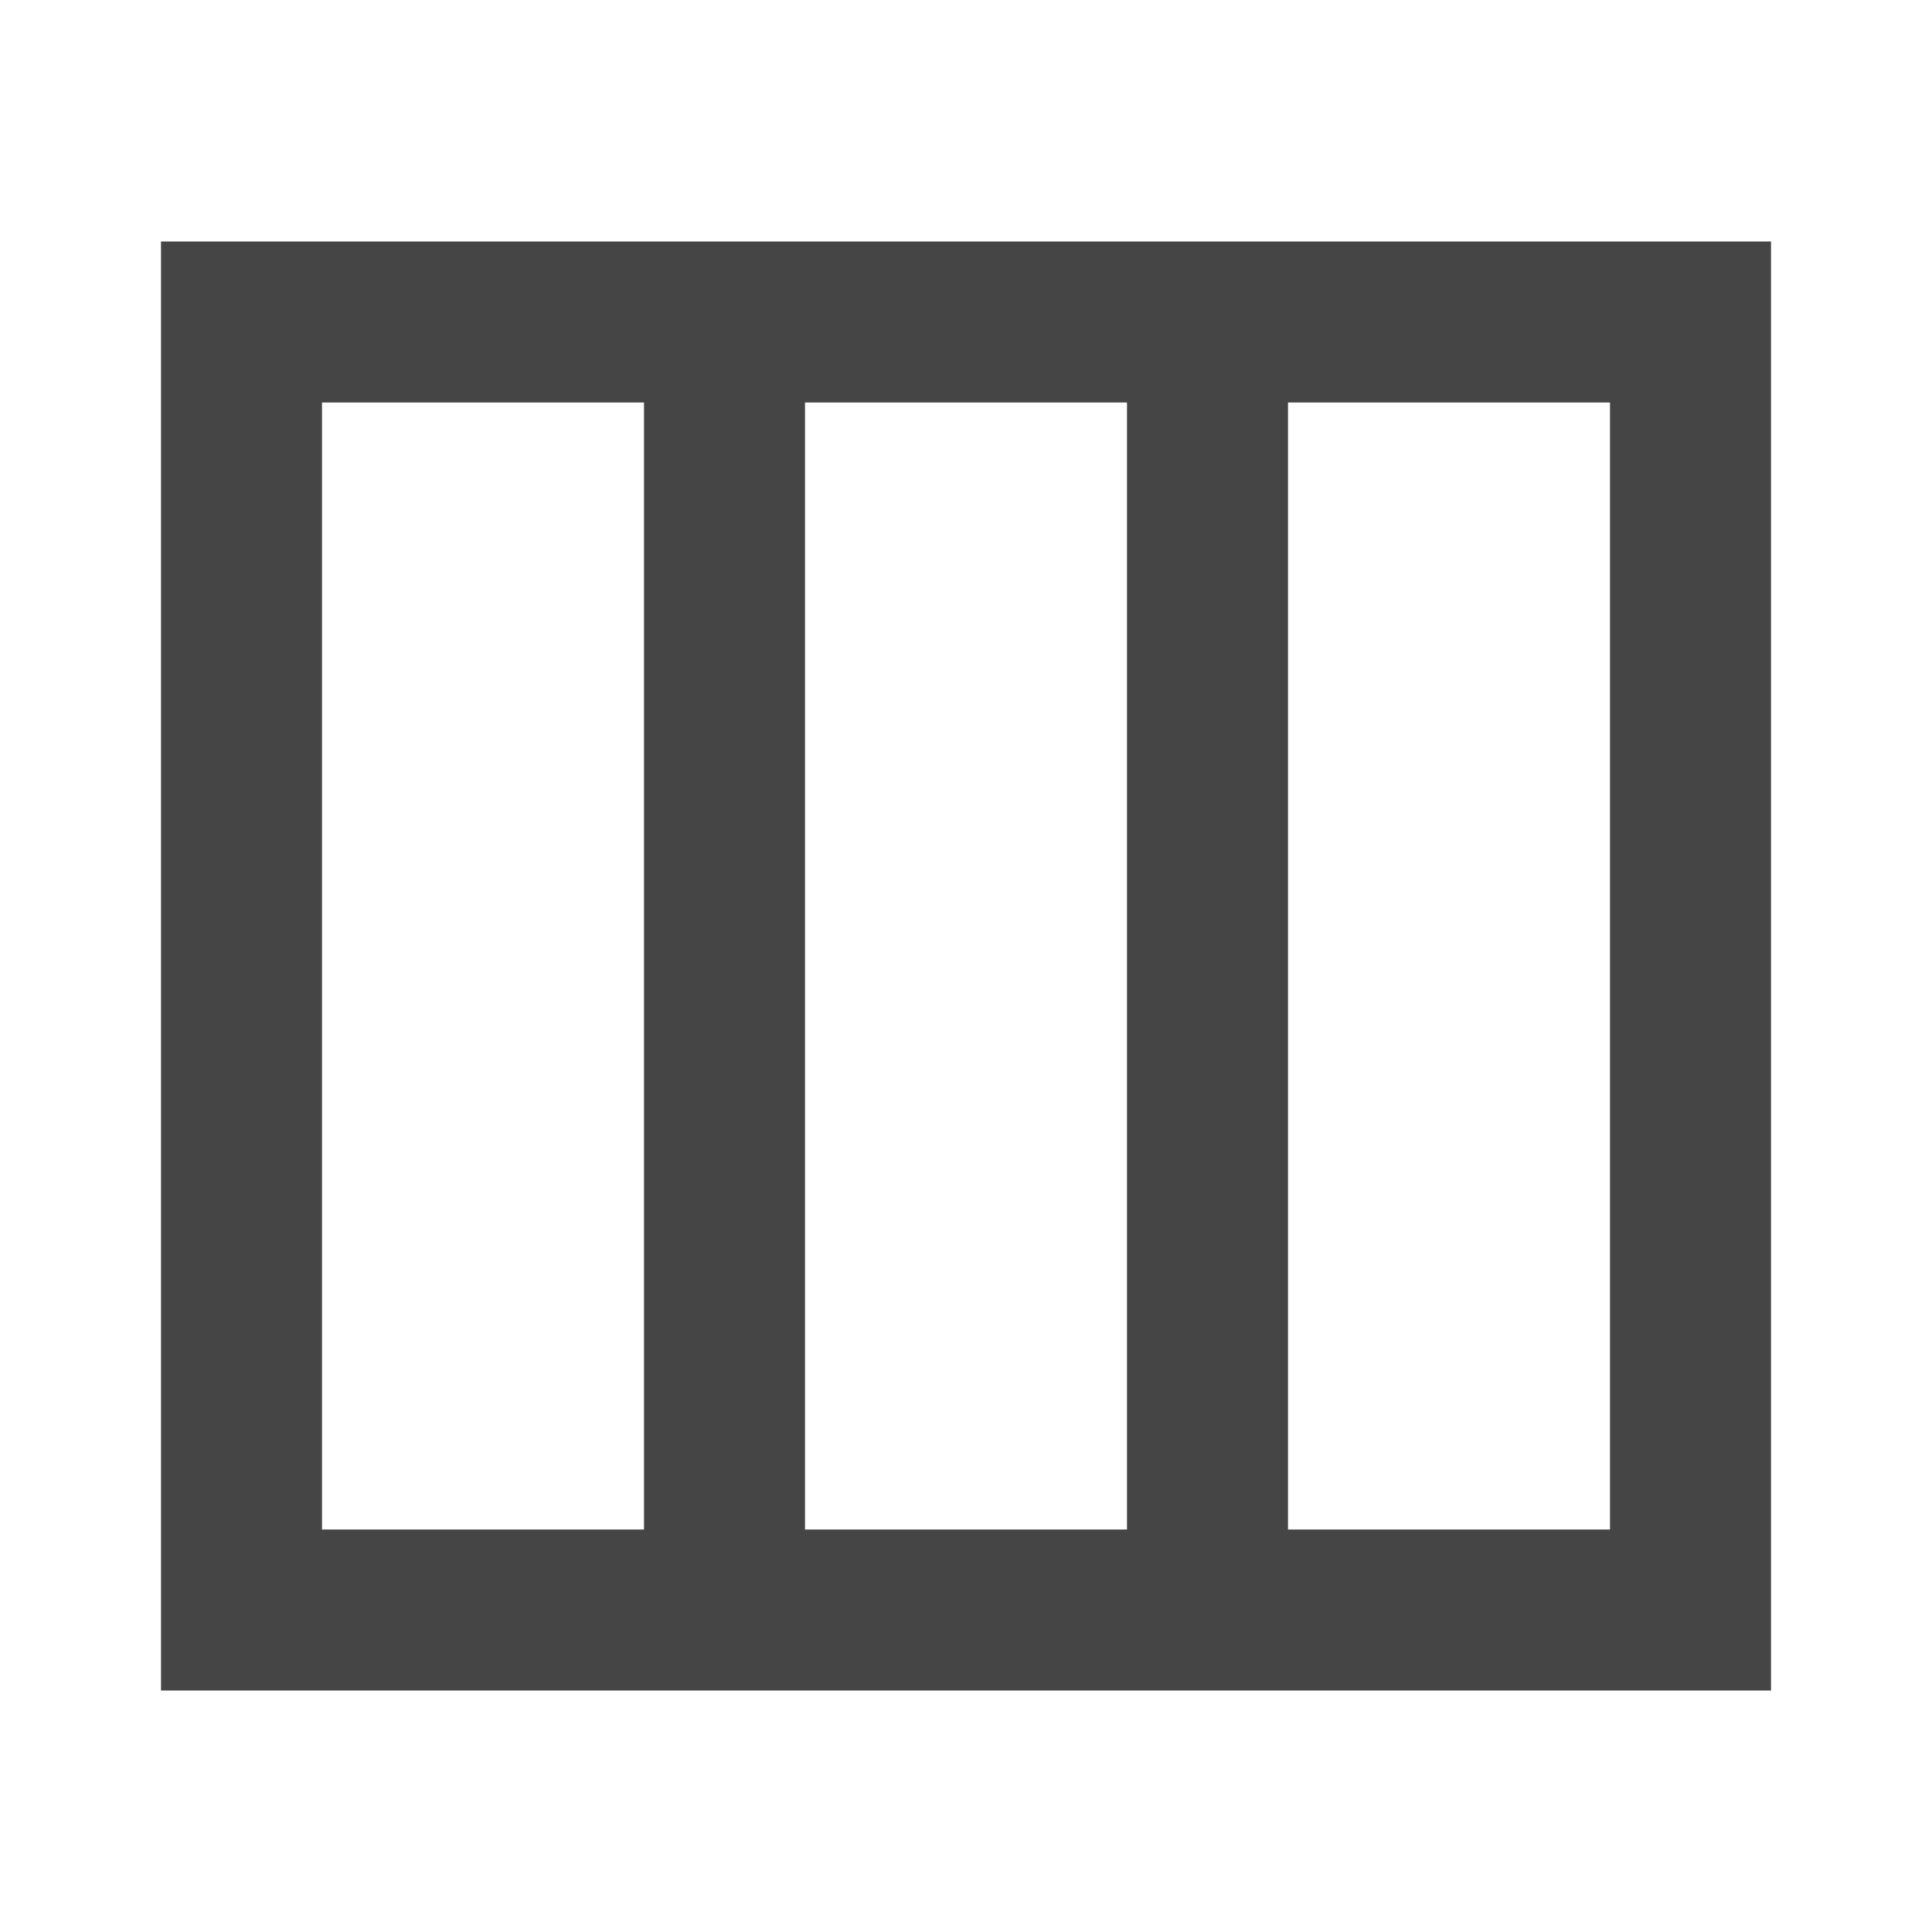
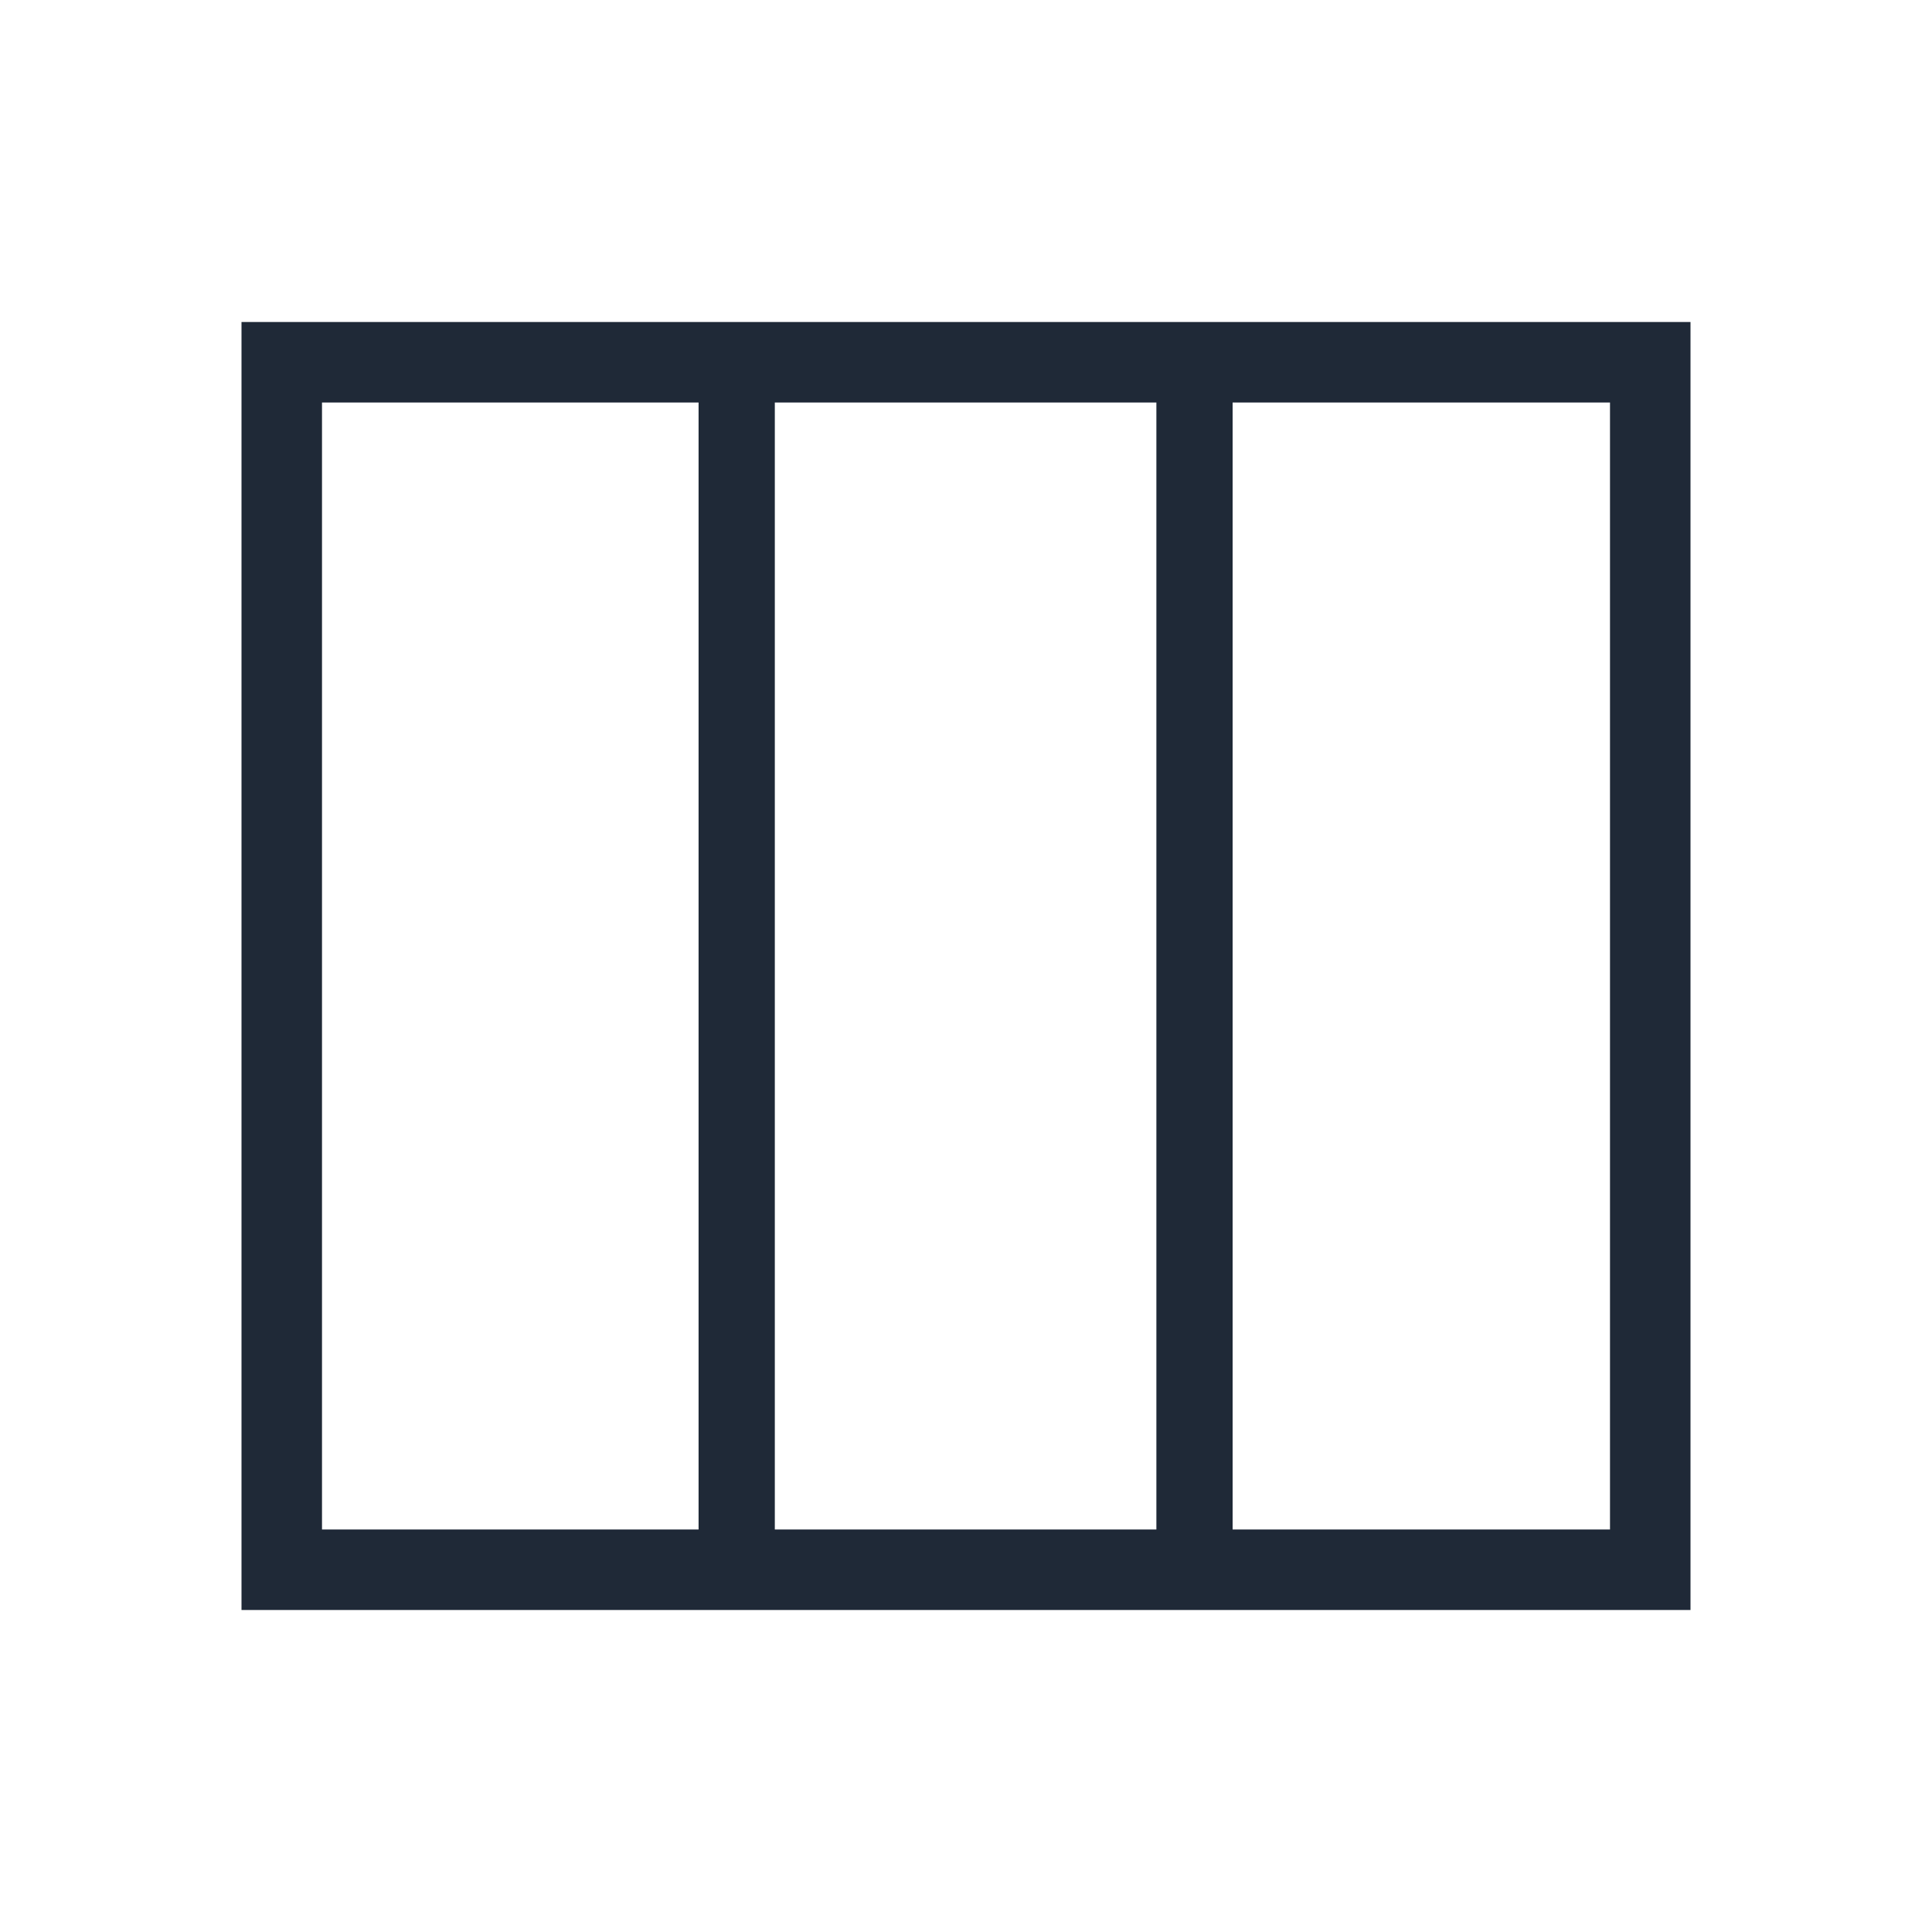
- <svg xmlns="http://www.w3.org/2000/svg" viewBox="0 0 24 24">
-   <g fill="none" fill-rule="evenodd">
-     <path d="M0 0h24v24H0z" />
-     <path fill="#454545" d="M22 3v18H2V3h20zM8 5H4v14h4V5zm6 0h-4v14h4V5zm6 0h-4v14h4V5z" />
-   </g>
+ <svg xmlns="http://www.w3.org/2000/svg" width="24" height="24" viewBox="0 0 24 24" fill="none">
+   <path fill-rule="evenodd" clip-rule="evenodd" d="M15.312 5H20V19H15.312V5ZM14.365 4H21V20H3V4H14.365ZM9.625 5H14.365V19H9.625V5ZM8.678 5H4V19H8.678V5Z" fill="#1F2937" />
</svg>
